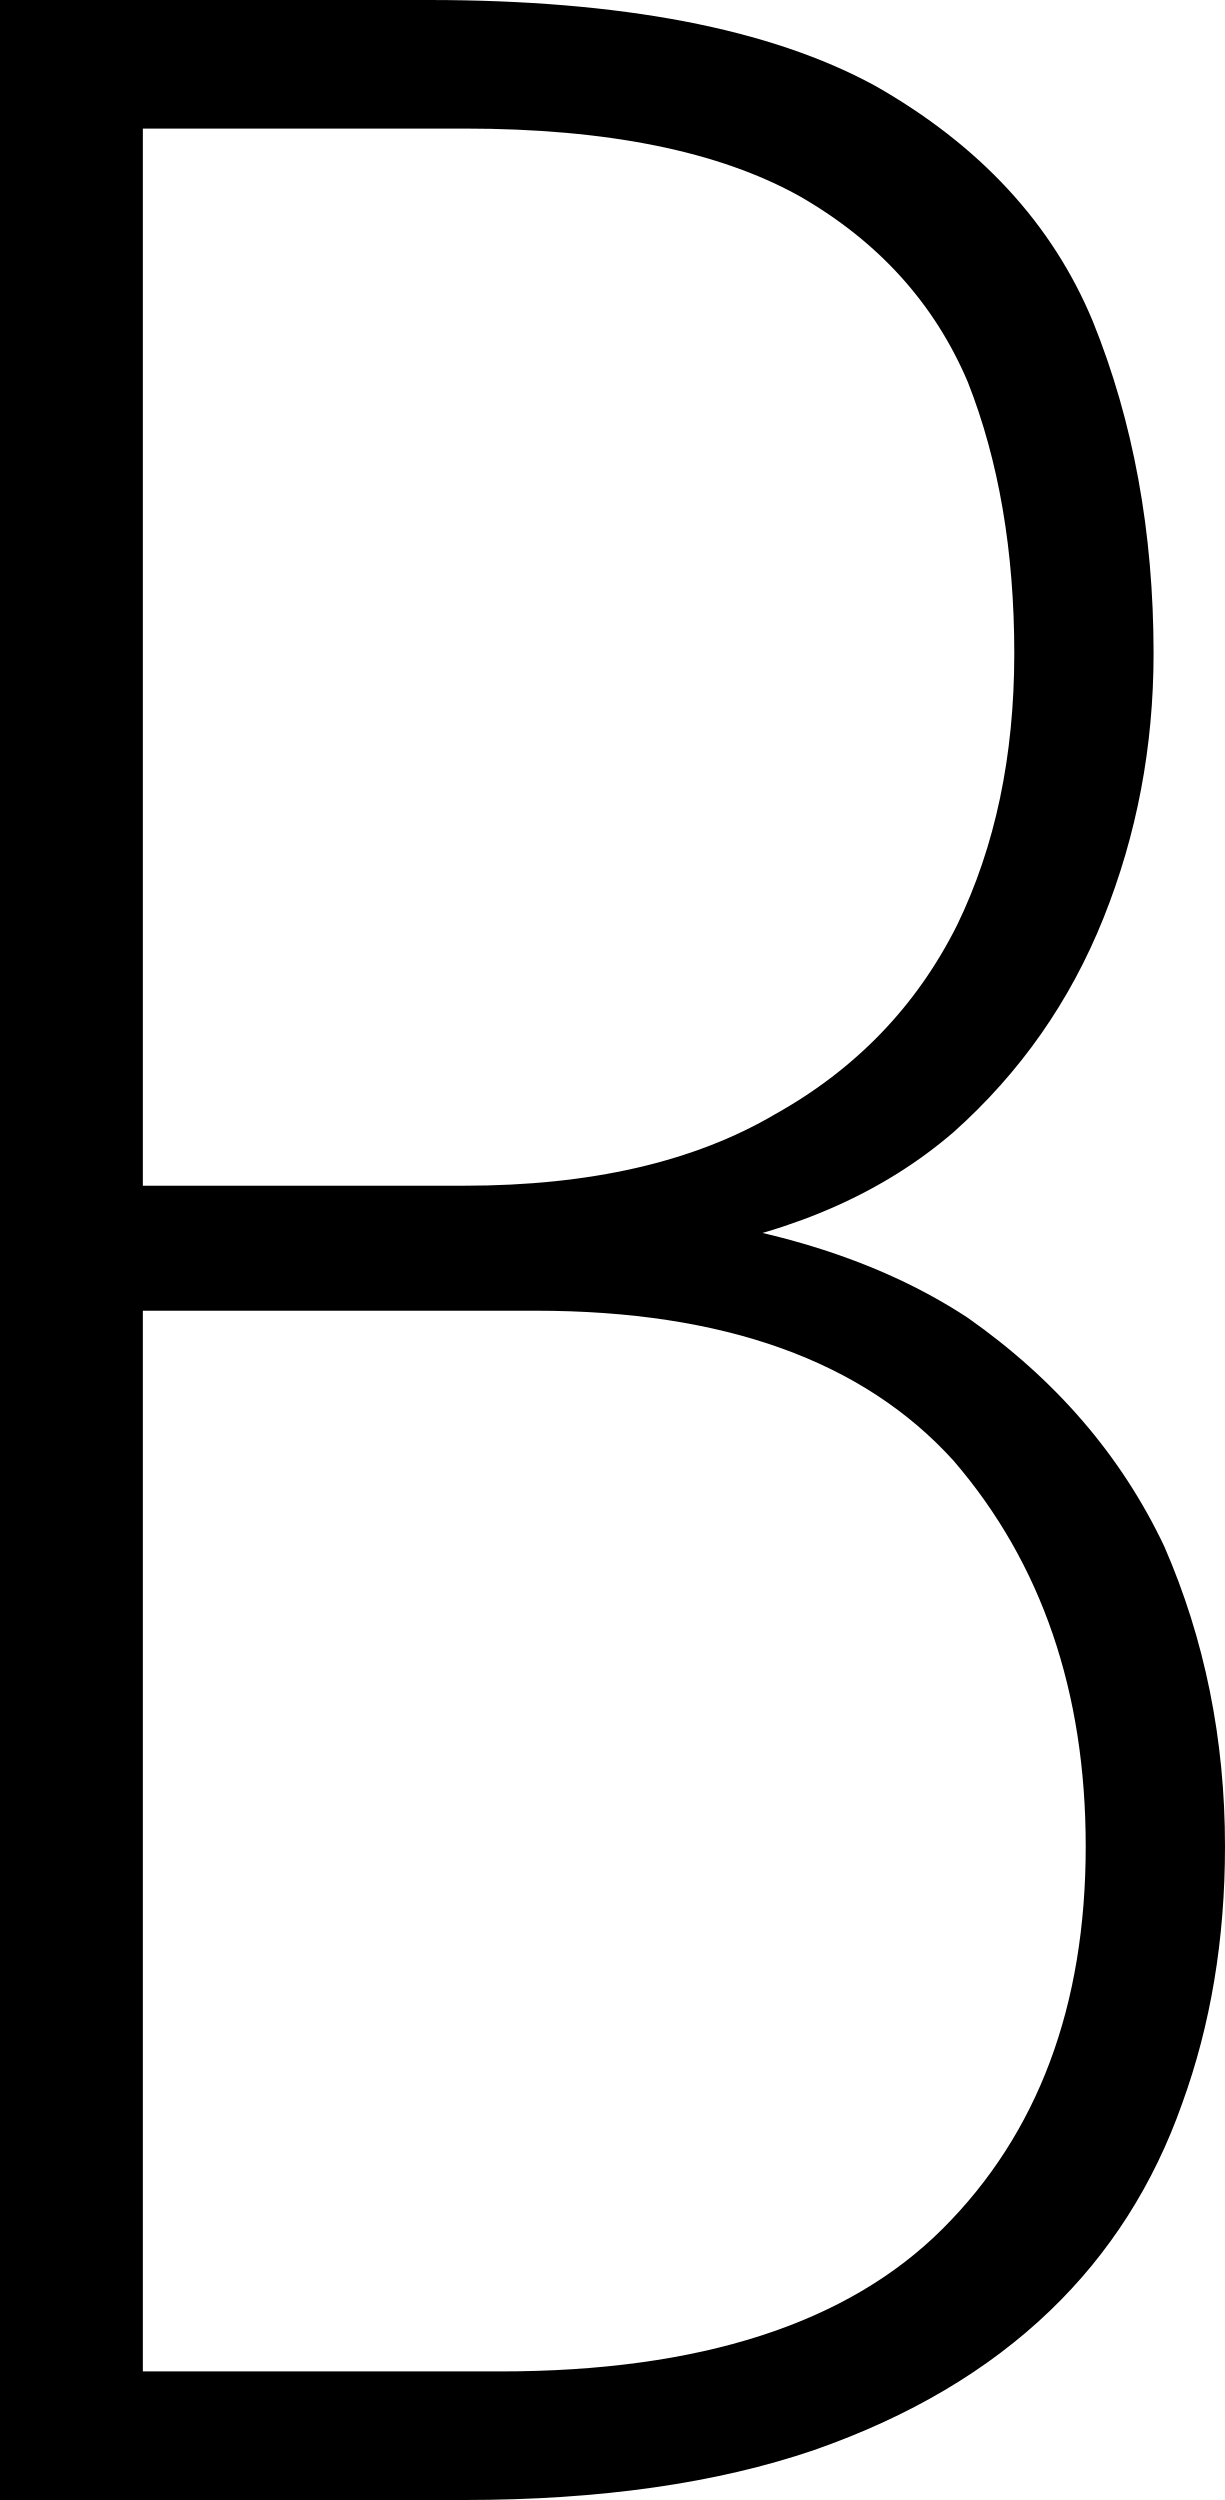
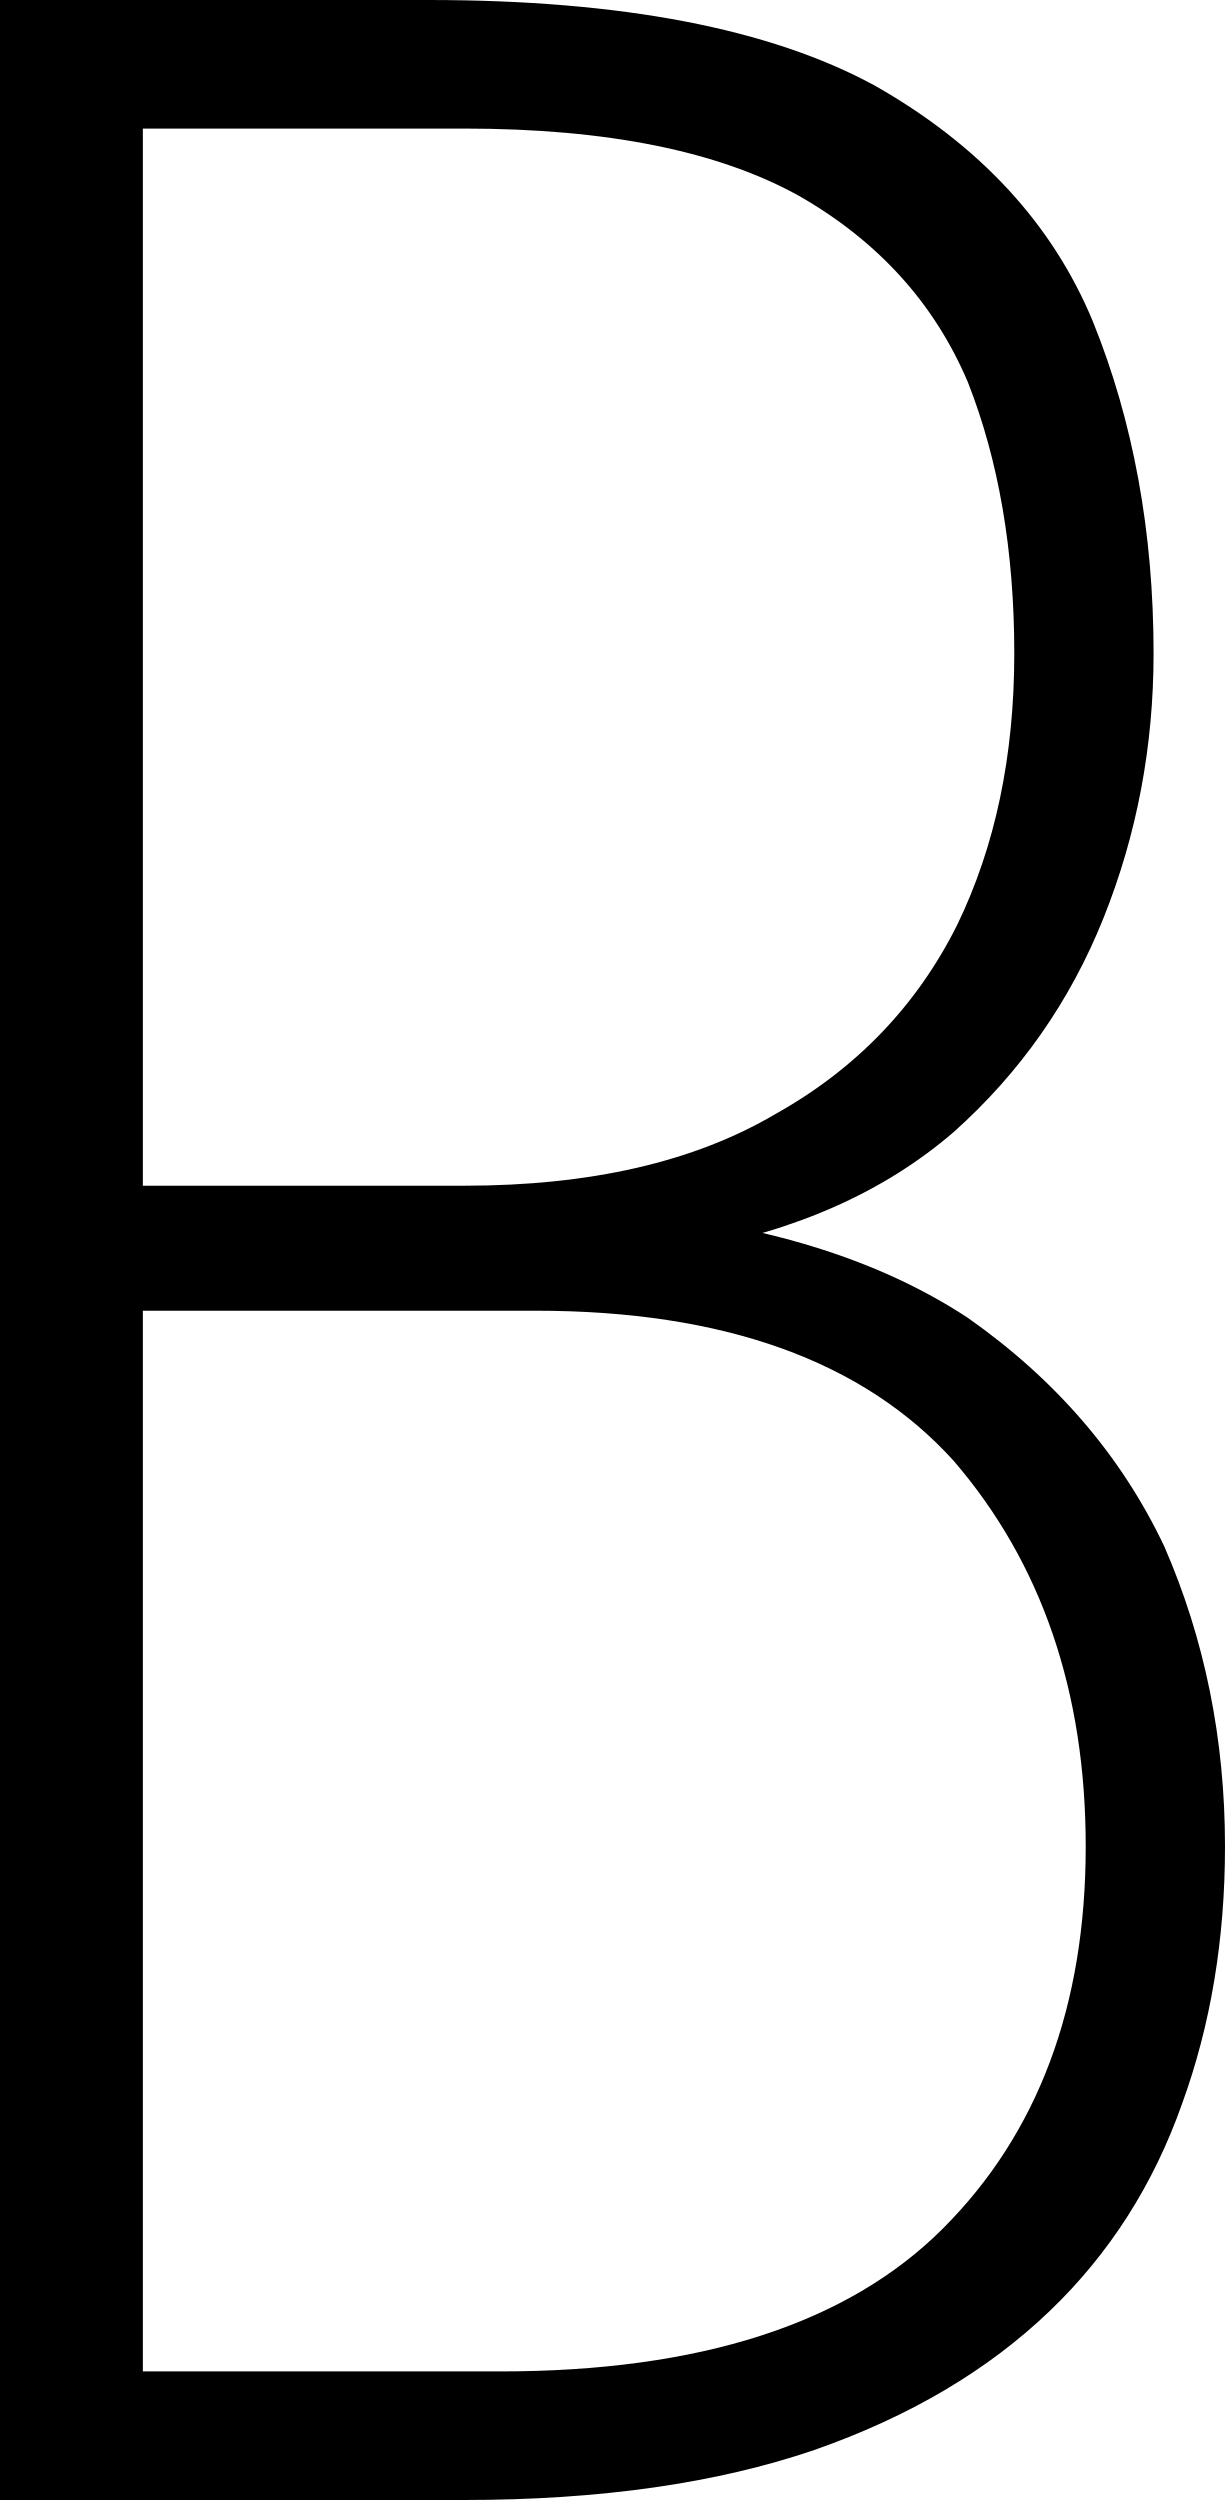
- <svg xmlns="http://www.w3.org/2000/svg" width="343" height="700" preserveAspectRatio="xMinYMin slice" viewBox="60 0 343 700" version="1.1">
-   <path d="M60,0 v700 h40 v-700 h-40 Z M80,333 v35 h110 q53,0 87,20 q34,19 51,53 q16,33 16,76 q0,43 -13,76 q-14,33 -47,52 q-34,19 -94,19 h-110 v36 h100 q81,0 125,-24 q44,-25 61,-66 q17,-42 17,-93 q0,-39 -14,-74 q-14,-35 -42,-60 q-29,-25 -74,-33 l-20,11 q60,-5 98,-30 q37,-26 55,-64 q17,-39 17,-84 q0,-39 -12,-72 q-12,-34 -37,-58 q-26,-25 -66,-39 q-41,-14 -98,-14 h-110 v36 h120 q84,0 124,40 q40,40 40,107 q0,65 -37,108 q-38,42 -117,42 h-130 Z" fill="#000000" transform="matrix(1,0,0,-1,0,700)" />
+ <svg xmlns="http://www.w3.org/2000/svg" width="86" height="175" preserveAspectRatio="xMinYMin slice" viewBox="15 0 86 175" version="1.1">
+   <path d="M60,0 v700 h40 v-700 h-40 Z M80,333 v35 h110 q53,0 87,20 q34,19 51,53 q16,33 16,76 q0,43 -13,76 q-14,33 -47,52 q-34,19 -94,19 h-110 v36 h100 q81,0 125,-24 q44,-25 61,-66 q17,-42 17,-93 q0,-39 -14,-74 q-14,-35 -42,-60 q-29,-25 -74,-33 l-20,11 q60,-5 98,-30 q37,-26 55,-64 q17,-39 17,-84 q0,-39 -12,-72 q-12,-34 -37,-58 q-26,-25 -66,-39 q-41,-14 -98,-14 h-110 v36 h120 q84,0 124,40 q40,40 40,107 q0,65 -37,108 q-38,42 -117,42 h-130 Z" fill="#000000" transform="matrix(0.25,0,0,-0.25,0,175)" />
</svg>
